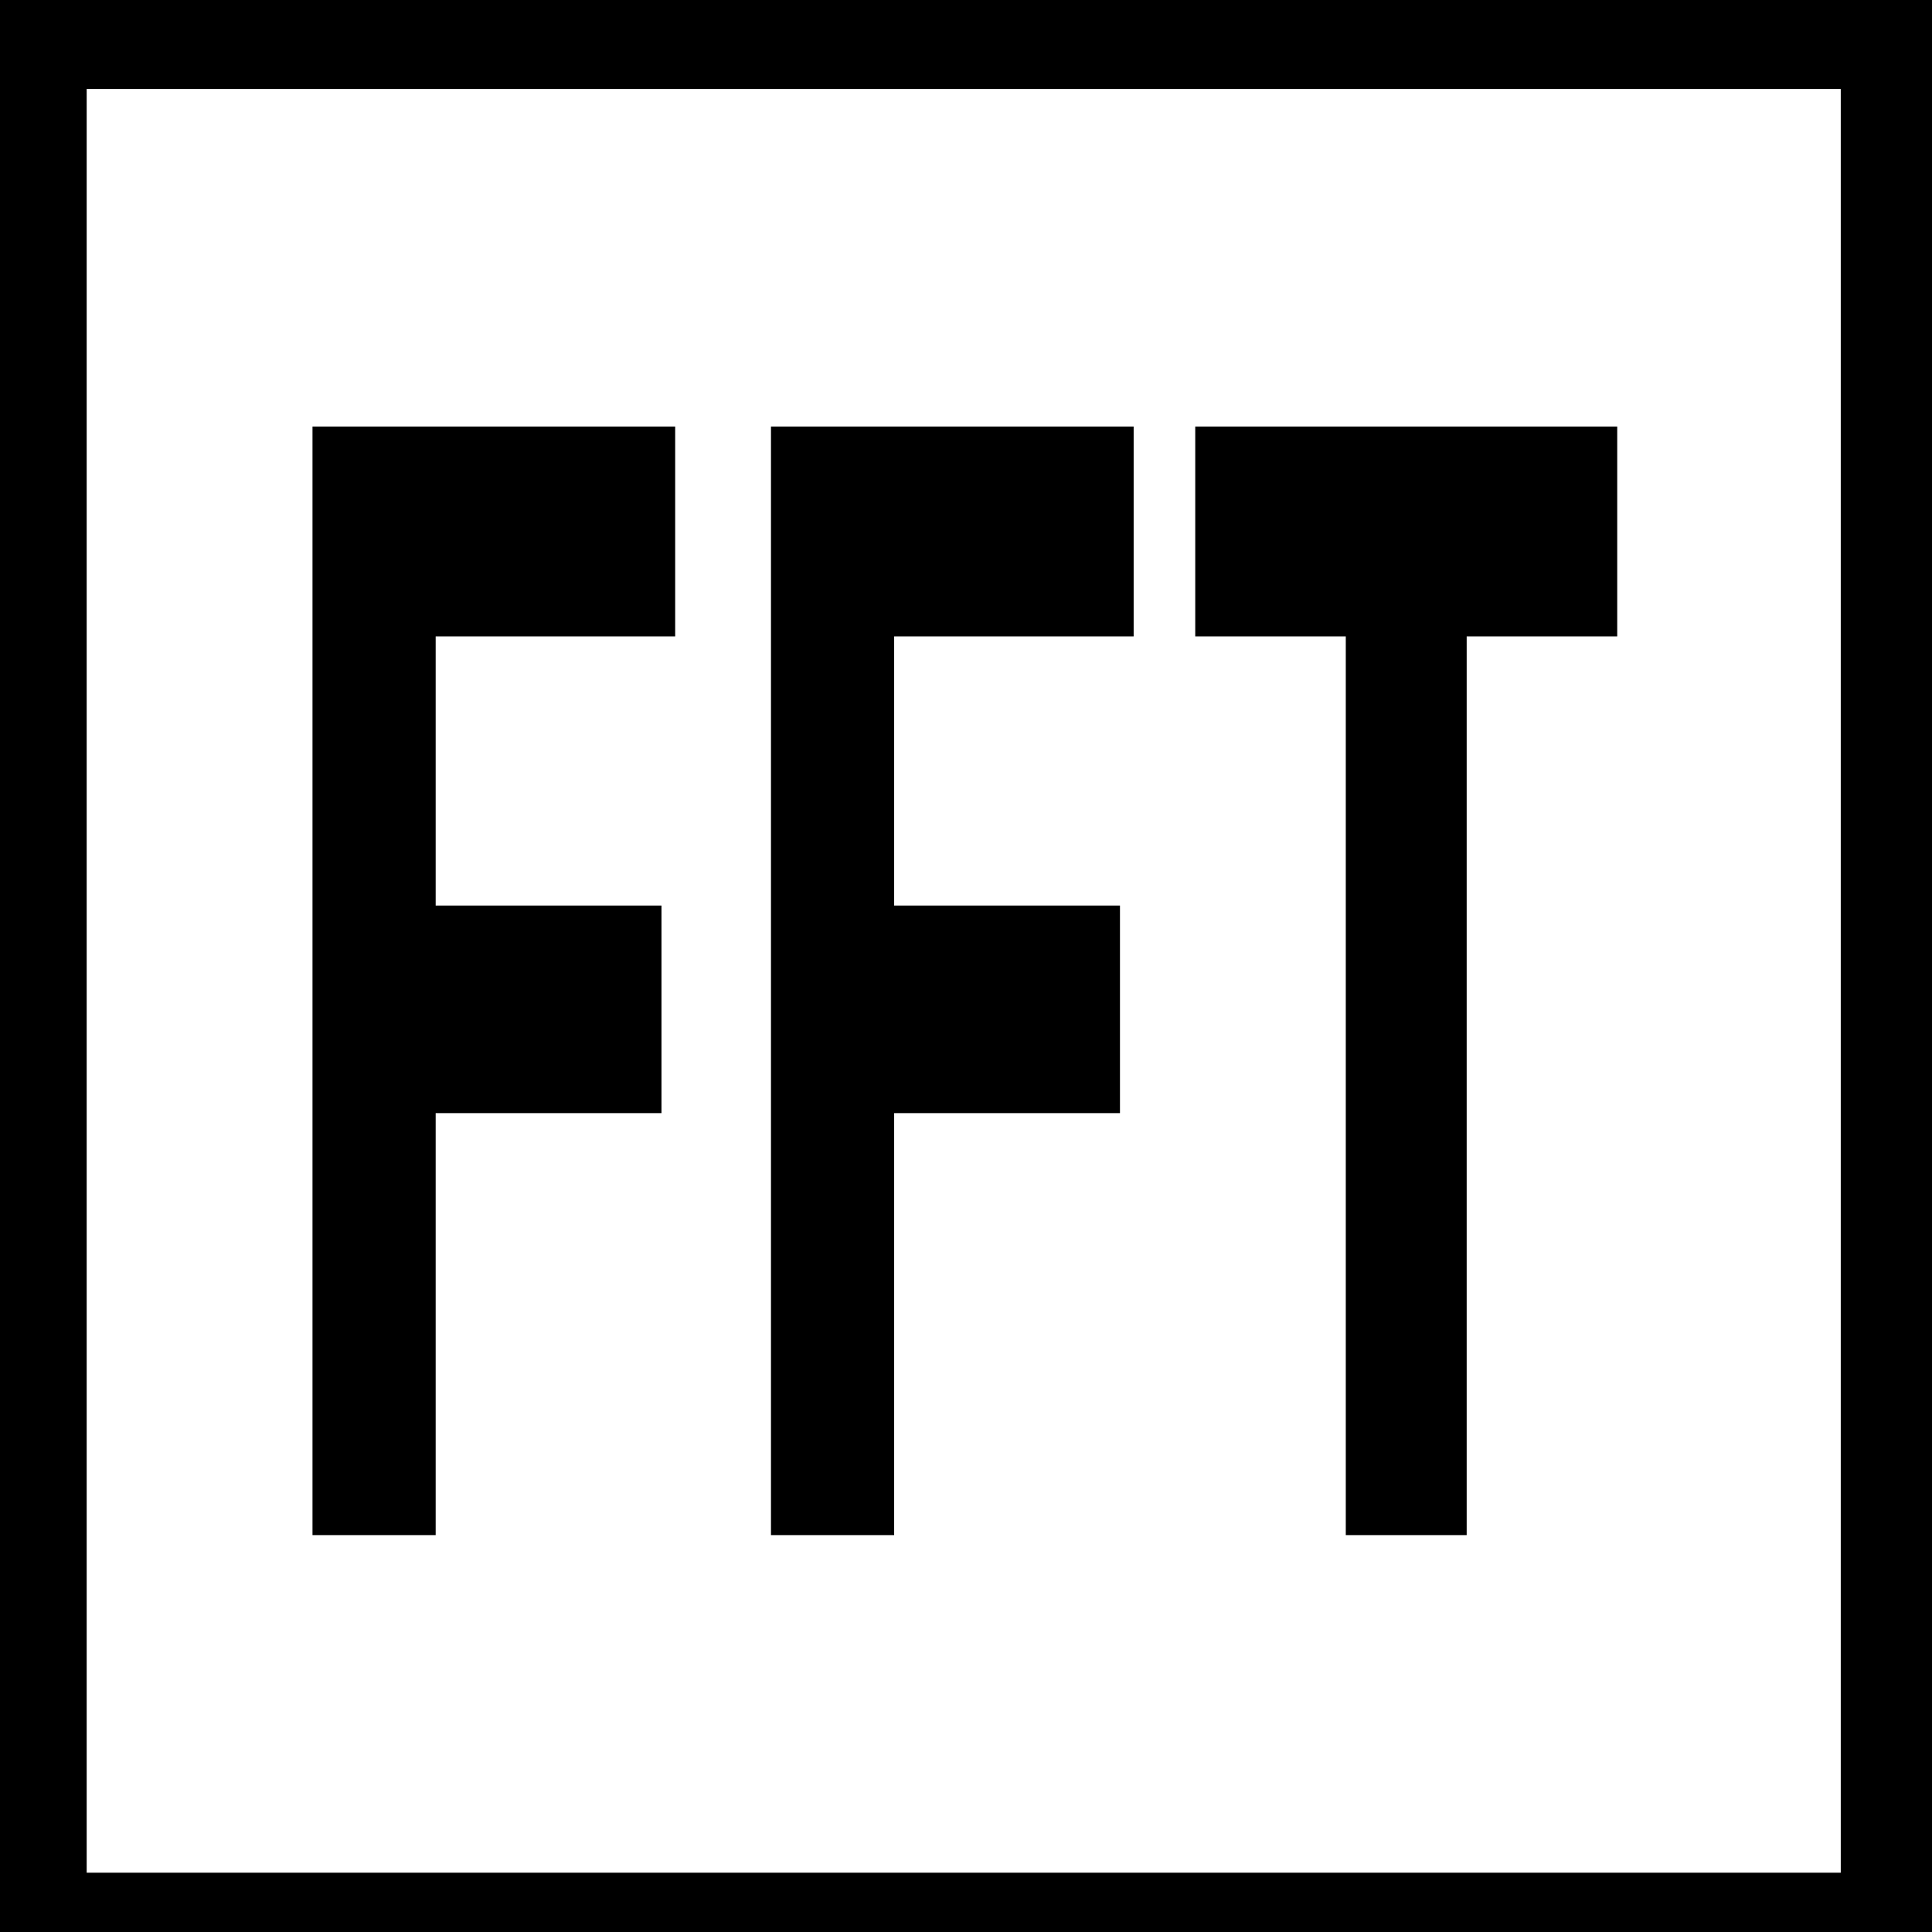
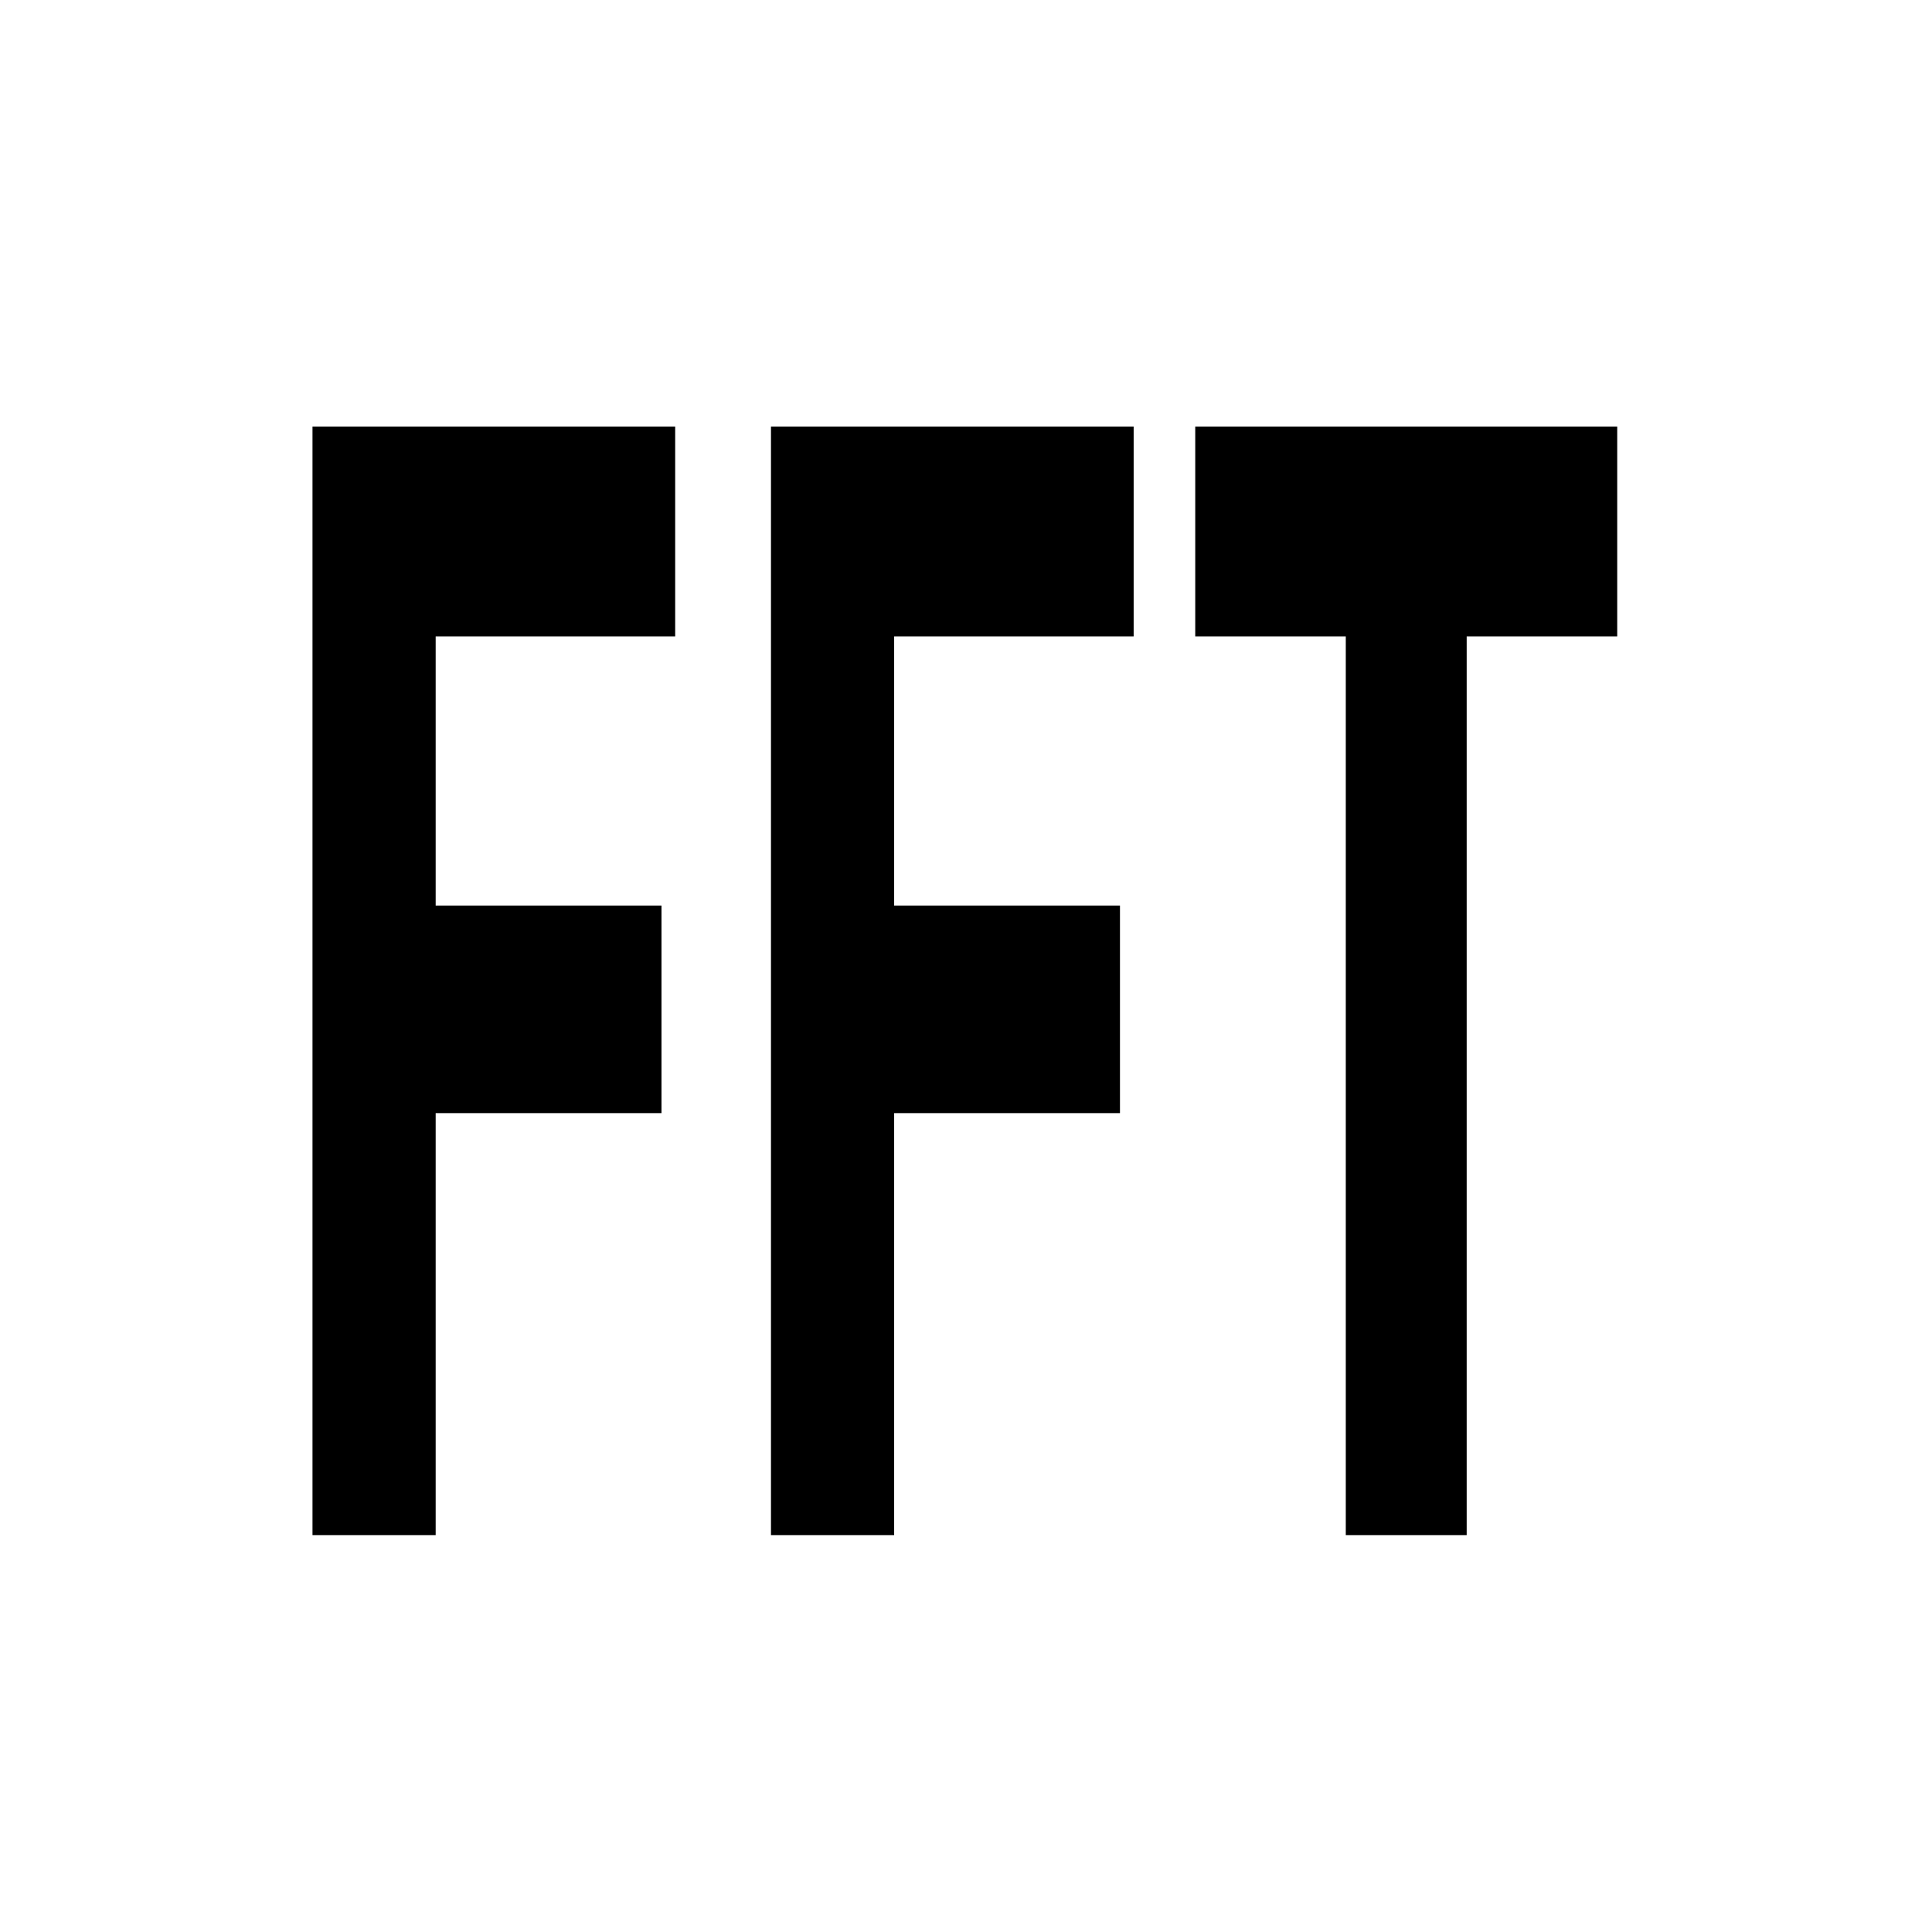
- <svg xmlns="http://www.w3.org/2000/svg" xmlns:ns1="http://xml.openoffice.org/svg/export" version="1.2" width="8.47mm" height="8.47mm" viewBox="0 0 847 847" preserveAspectRatio="xMidYMid" fill-rule="evenodd" stroke-width="28.222" stroke-linejoin="round" xml:space="preserve">
-   <defs class="ClipPathGroup">
+ <svg xmlns="http://www.w3.org/2000/svg" xmlns:ns1="http://xml.openoffice.org/svg/export" version="1.2" width="8.47mm" height="8.47mm" viewBox="0 0 847 847" preserveAspectRatio="xMidYMid" fill-rule="evenodd" stroke-width="28.222" stroke-linejoin="round" xml:space="preserve" id="svg94">
+   <defs class="ClipPathGroup" id="defs8">
    <clipPath id="presentation_clip_path" clipPathUnits="userSpaceOnUse">
-       <rect x="0" y="0" width="847" height="847" />
+       <rect x="0" y="0" width="847" height="847" id="rect2" />
    </clipPath>
    <clipPath id="presentation_clip_path_shrink" clipPathUnits="userSpaceOnUse">
-       <rect x="0" y="0" width="846" height="846" />
+       <rect x="0" y="0" width="846" height="846" id="rect5" />
    </clipPath>
  </defs>
-   <defs class="TextShapeIndex">
-     <g ns1:slide="id1" ns1:id-list="id3 id4 id5 id6 id7" />
+   <defs class="TextShapeIndex" id="defs12">
+     <g ns1:slide="id1" ns1:id-list="id3 id4 id5 id6 id7" id="g10" />
  </defs>
-   <defs class="EmbeddedBulletChars">
+   <defs class="EmbeddedBulletChars" id="defs44">
    <g id="bullet-char-template-57356" transform="scale(0.0004882812,-0.0004882812)">
-       <path d="M 580,1141 L 1163,571 580,0 -4,571 580,1141 Z" />
+       <path d="M 580,1141 L 1163,571 580,0 -4,571 580,1141 Z" id="path14" />
    </g>
    <g id="bullet-char-template-57354" transform="scale(0.0004882812,-0.0004882812)">
-       <path d="M 8,1128 L 1137,1128 1137,0 8,0 8,1128 Z" />
+       <path d="M 8,1128 L 1137,1128 1137,0 8,0 8,1128 Z" id="path17" />
    </g>
    <g id="bullet-char-template-10146" transform="scale(0.0004882812,-0.0004882812)">
-       <path d="M 174,0 L 602,739 174,1481 1456,739 174,0 Z M 1358,739 L 309,1346 659,739 1358,739 Z" />
+       <path d="M 174,0 L 602,739 174,1481 1456,739 174,0 Z M 1358,739 L 309,1346 659,739 1358,739 Z" id="path20" />
    </g>
    <g id="bullet-char-template-10132" transform="scale(0.0004882812,-0.0004882812)">
-       <path d="M 2015,739 L 1276,0 717,0 1260,543 174,543 174,936 1260,936 717,1481 1274,1481 2015,739 Z" />
+       <path d="M 2015,739 L 1276,0 717,0 1260,543 174,543 174,936 1260,936 717,1481 1274,1481 2015,739 Z" id="path23" />
    </g>
    <g id="bullet-char-template-10007" transform="scale(0.0004882812,-0.0004882812)">
-       <path d="M 0,-2 C -7,14 -16,27 -25,37 L 356,567 C 262,823 215,952 215,954 215,979 228,992 255,992 264,992 276,990 289,987 310,991 331,999 354,1012 L 381,999 492,748 772,1049 836,1024 860,1049 C 881,1039 901,1025 922,1006 886,937 835,863 770,784 769,783 710,716 594,584 L 774,223 C 774,196 753,168 711,139 L 727,119 C 717,90 699,76 672,76 641,76 570,178 457,381 L 164,-76 C 142,-110 111,-127 72,-127 30,-127 9,-110 8,-76 1,-67 -2,-52 -2,-32 -2,-23 -1,-13 0,-2 Z" />
+       <path d="M 0,-2 C -7,14 -16,27 -25,37 L 356,567 C 262,823 215,952 215,954 215,979 228,992 255,992 264,992 276,990 289,987 310,991 331,999 354,1012 L 381,999 492,748 772,1049 836,1024 860,1049 C 881,1039 901,1025 922,1006 886,937 835,863 770,784 769,783 710,716 594,584 L 774,223 C 774,196 753,168 711,139 L 727,119 C 717,90 699,76 672,76 641,76 570,178 457,381 L 164,-76 C 142,-110 111,-127 72,-127 30,-127 9,-110 8,-76 1,-67 -2,-52 -2,-32 -2,-23 -1,-13 0,-2 Z" id="path26" />
    </g>
    <g id="bullet-char-template-10004" transform="scale(0.0004882812,-0.0004882812)">
-       <path d="M 285,-33 C 182,-33 111,30 74,156 52,228 41,333 41,471 41,549 55,616 82,672 116,743 169,778 240,778 293,778 328,747 346,684 L 369,508 C 377,444 397,411 428,410 L 1163,1116 C 1174,1127 1196,1133 1229,1133 1271,1133 1292,1118 1292,1087 L 1292,965 C 1292,929 1282,901 1262,881 L 442,47 C 390,-6 338,-33 285,-33 Z" />
+       <path d="M 285,-33 C 182,-33 111,30 74,156 52,228 41,333 41,471 41,549 55,616 82,672 116,743 169,778 240,778 293,778 328,747 346,684 L 369,508 C 377,444 397,411 428,410 L 1163,1116 C 1174,1127 1196,1133 1229,1133 1271,1133 1292,1118 1292,1087 L 1292,965 C 1292,929 1282,901 1262,881 L 442,47 C 390,-6 338,-33 285,-33 Z" id="path29" />
    </g>
    <g id="bullet-char-template-9679" transform="scale(0.0004882812,-0.0004882812)">
-       <path d="M 813,0 C 632,0 489,54 383,161 276,268 223,411 223,592 223,773 276,916 383,1023 489,1130 632,1184 813,1184 992,1184 1136,1130 1245,1023 1353,916 1407,772 1407,592 1407,412 1353,268 1245,161 1136,54 992,0 813,0 Z" />
+       <path d="M 813,0 C 632,0 489,54 383,161 276,268 223,411 223,592 223,773 276,916 383,1023 489,1130 632,1184 813,1184 992,1184 1136,1130 1245,1023 1353,916 1407,772 1407,592 1407,412 1353,268 1245,161 1136,54 992,0 813,0 Z" id="path32" />
    </g>
    <g id="bullet-char-template-8226" transform="scale(0.0004882812,-0.0004882812)">
-       <path d="M 346,457 C 273,457 209,483 155,535 101,586 74,649 74,723 74,796 101,859 155,911 209,963 273,989 346,989 419,989 480,963 531,910 582,859 608,796 608,723 608,648 583,586 532,535 482,483 420,457 346,457 Z" />
+       <path d="M 346,457 C 273,457 209,483 155,535 101,586 74,649 74,723 74,796 101,859 155,911 209,963 273,989 346,989 419,989 480,963 531,910 582,859 608,796 608,723 608,648 583,586 532,535 482,483 420,457 346,457 Z" id="path35" />
    </g>
    <g id="bullet-char-template-8211" transform="scale(0.0004882812,-0.0004882812)">
-       <path d="M -4,459 L 1135,459 1135,606 -4,606 -4,459 Z" />
+       <path d="M -4,459 L 1135,459 1135,606 -4,606 -4,459 Z" id="path38" />
    </g>
    <g id="bullet-char-template-61548" transform="scale(0.0004882812,-0.0004882812)">
-       <path d="M 173,740 C 173,903 231,1043 346,1159 462,1274 601,1332 765,1332 928,1332 1067,1274 1183,1159 1299,1043 1357,903 1357,740 1357,577 1299,437 1183,322 1067,206 928,148 765,148 601,148 462,206 346,322 231,437 173,577 173,740 Z" />
+       <path d="M 173,740 C 173,903 231,1043 346,1159 462,1274 601,1332 765,1332 928,1332 1067,1274 1183,1159 1299,1043 1357,903 1357,740 1357,577 1299,437 1183,322 1067,206 928,148 765,148 601,148 462,206 346,322 231,437 173,577 173,740 Z" id="path41" />
    </g>
  </defs>
-   <g>
+   <g id="g49">
    <g id="id2" class="Master_Slide">
      <g id="bg-id2" class="Background" />
      <g id="bo-id2" class="BackgroundObjects" />
    </g>
  </g>
-   <g class="SlideGroup">
-     <g>
-       <g id="container-id1">
-         <g id="id1" class="Slide" clip-path="url(#presentation_clip_path)">
-           <g class="Page">
-             <g class="com.sun.star.drawing.CustomShape">
-               <g id="id3">
-                 <rect class="BoundingBox" stroke="none" fill="none" x="-40" y="-39" width="926" height="939" />
-                 <path fill="none" stroke="rgb(0,0,0)" stroke-width="78" stroke-linejoin="miter" stroke-linecap="square" d="M 423,860 L -1,860 -1,0 846,0 846,860 423,860 Z" />
-               </g>
-             </g>
-             <g class="com.sun.star.drawing.PolyPolygonShape">
-               <g id="id4">
-                 <rect class="BoundingBox" stroke="none" fill="none" x="0" y="0" width="849" height="849" />
-               </g>
-             </g>
-             <g class="Group">
-               <g class="com.sun.star.drawing.PolyPolygonShape">
-                 <g id="id5">
-                   <rect class="BoundingBox" stroke="none" fill="none" x="137" y="187" width="161" height="487" />
-                   <path fill="rgb(0,0,0)" stroke="none" d="M 137,673 L 137,187 296,187 296,279 191,279 191,397 290,397 290,488 191,488 191,673 137,673 Z" />
-                 </g>
-               </g>
-               <g class="com.sun.star.drawing.PolyPolygonShape">
-                 <g id="id6">
-                   <rect class="BoundingBox" stroke="none" fill="none" x="337" y="187" width="162" height="487" />
-                   <path fill="rgb(0,0,0)" stroke="none" d="M 338,673 L 338,187 497,187 497,279 392,279 392,397 491,397 491,488 392,488 392,673 338,673 Z" />
-                 </g>
-               </g>
-               <g class="com.sun.star.drawing.PolyPolygonShape">
-                 <g id="id7">
-                   <rect class="BoundingBox" stroke="none" fill="none" x="524" y="187" width="187" height="487" />
-                   <path fill="rgb(0,0,0)" stroke="none" d="M 590,673 L 590,279 524,279 524,187 709,187 709,279 643,279 643,673 590,673 Z" />
-                 </g>
-               </g>
-             </g>
-           </g>
-         </g>
+   <g class="com.sun.star.drawing.PolyPolygonShape" id="g61">
+     <g id="id4">
+       <rect class="BoundingBox" stroke="none" fill="none" x="0" y="0" width="849" height="849" id="rect58" />
+     </g>
+   </g>
+   <g class="Group" id="g84">
+     <g class="com.sun.star.drawing.PolyPolygonShape" id="g68">
+       <g id="id5">
+         <rect class="BoundingBox" stroke="none" fill="none" x="137" y="187" width="161" height="487" id="rect63" />
+         <path fill="#000000" stroke="none" d="M 137,673 V 187 h 159 v 92 H 191 v 118 h 99 v 91 h -99 v 185 z" id="path65" />
+       </g>
+     </g>
+     <g class="com.sun.star.drawing.PolyPolygonShape" id="g75">
+       <g id="id6">
+         <rect class="BoundingBox" stroke="none" fill="none" x="337" y="187" width="162" height="487" id="rect70" />
+         <path fill="#000000" stroke="none" d="M 338,673 V 187 h 159 v 92 H 392 v 118 h 99 v 91 h -99 v 185 z" id="path72" />
+       </g>
+     </g>
+     <g class="com.sun.star.drawing.PolyPolygonShape" id="g82">
+       <g id="id7">
+         <rect class="BoundingBox" stroke="none" fill="none" x="524" y="187" width="187" height="487" id="rect77" />
+         <path fill="#000000" stroke="none" d="M 590,673 V 279 h -66 v -92 h 185 v 92 h -66 v 394 z" id="path79" />
      </g>
    </g>
  </g>
</svg>
